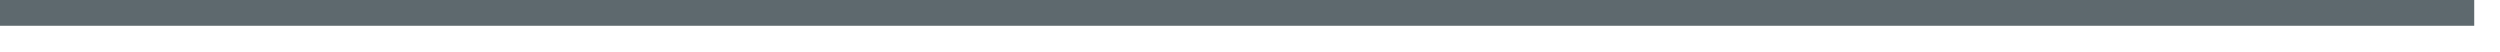
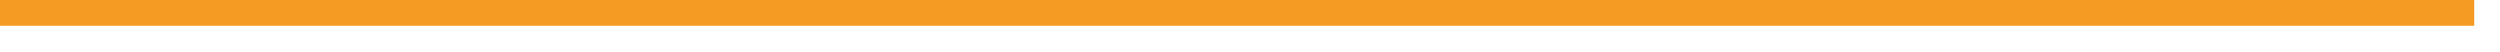
<svg xmlns="http://www.w3.org/2000/svg" version="1.1" width="97px" height="2px">
-   <g transform="matrix(1 0 0 1 -1153 -266 )">
-     <path d="M 1153 266.5  L 1249 266.5  " stroke-width="1" stroke="#5e696e" fill="none" />
+   <g transform="matrix(1 0 0 1 -1666 -430 )">
+     <path d="M 1666 430.5  L 1762 430.5  " stroke-width="1" stroke="#f59a23" fill="none" />
  </g>
</svg>
